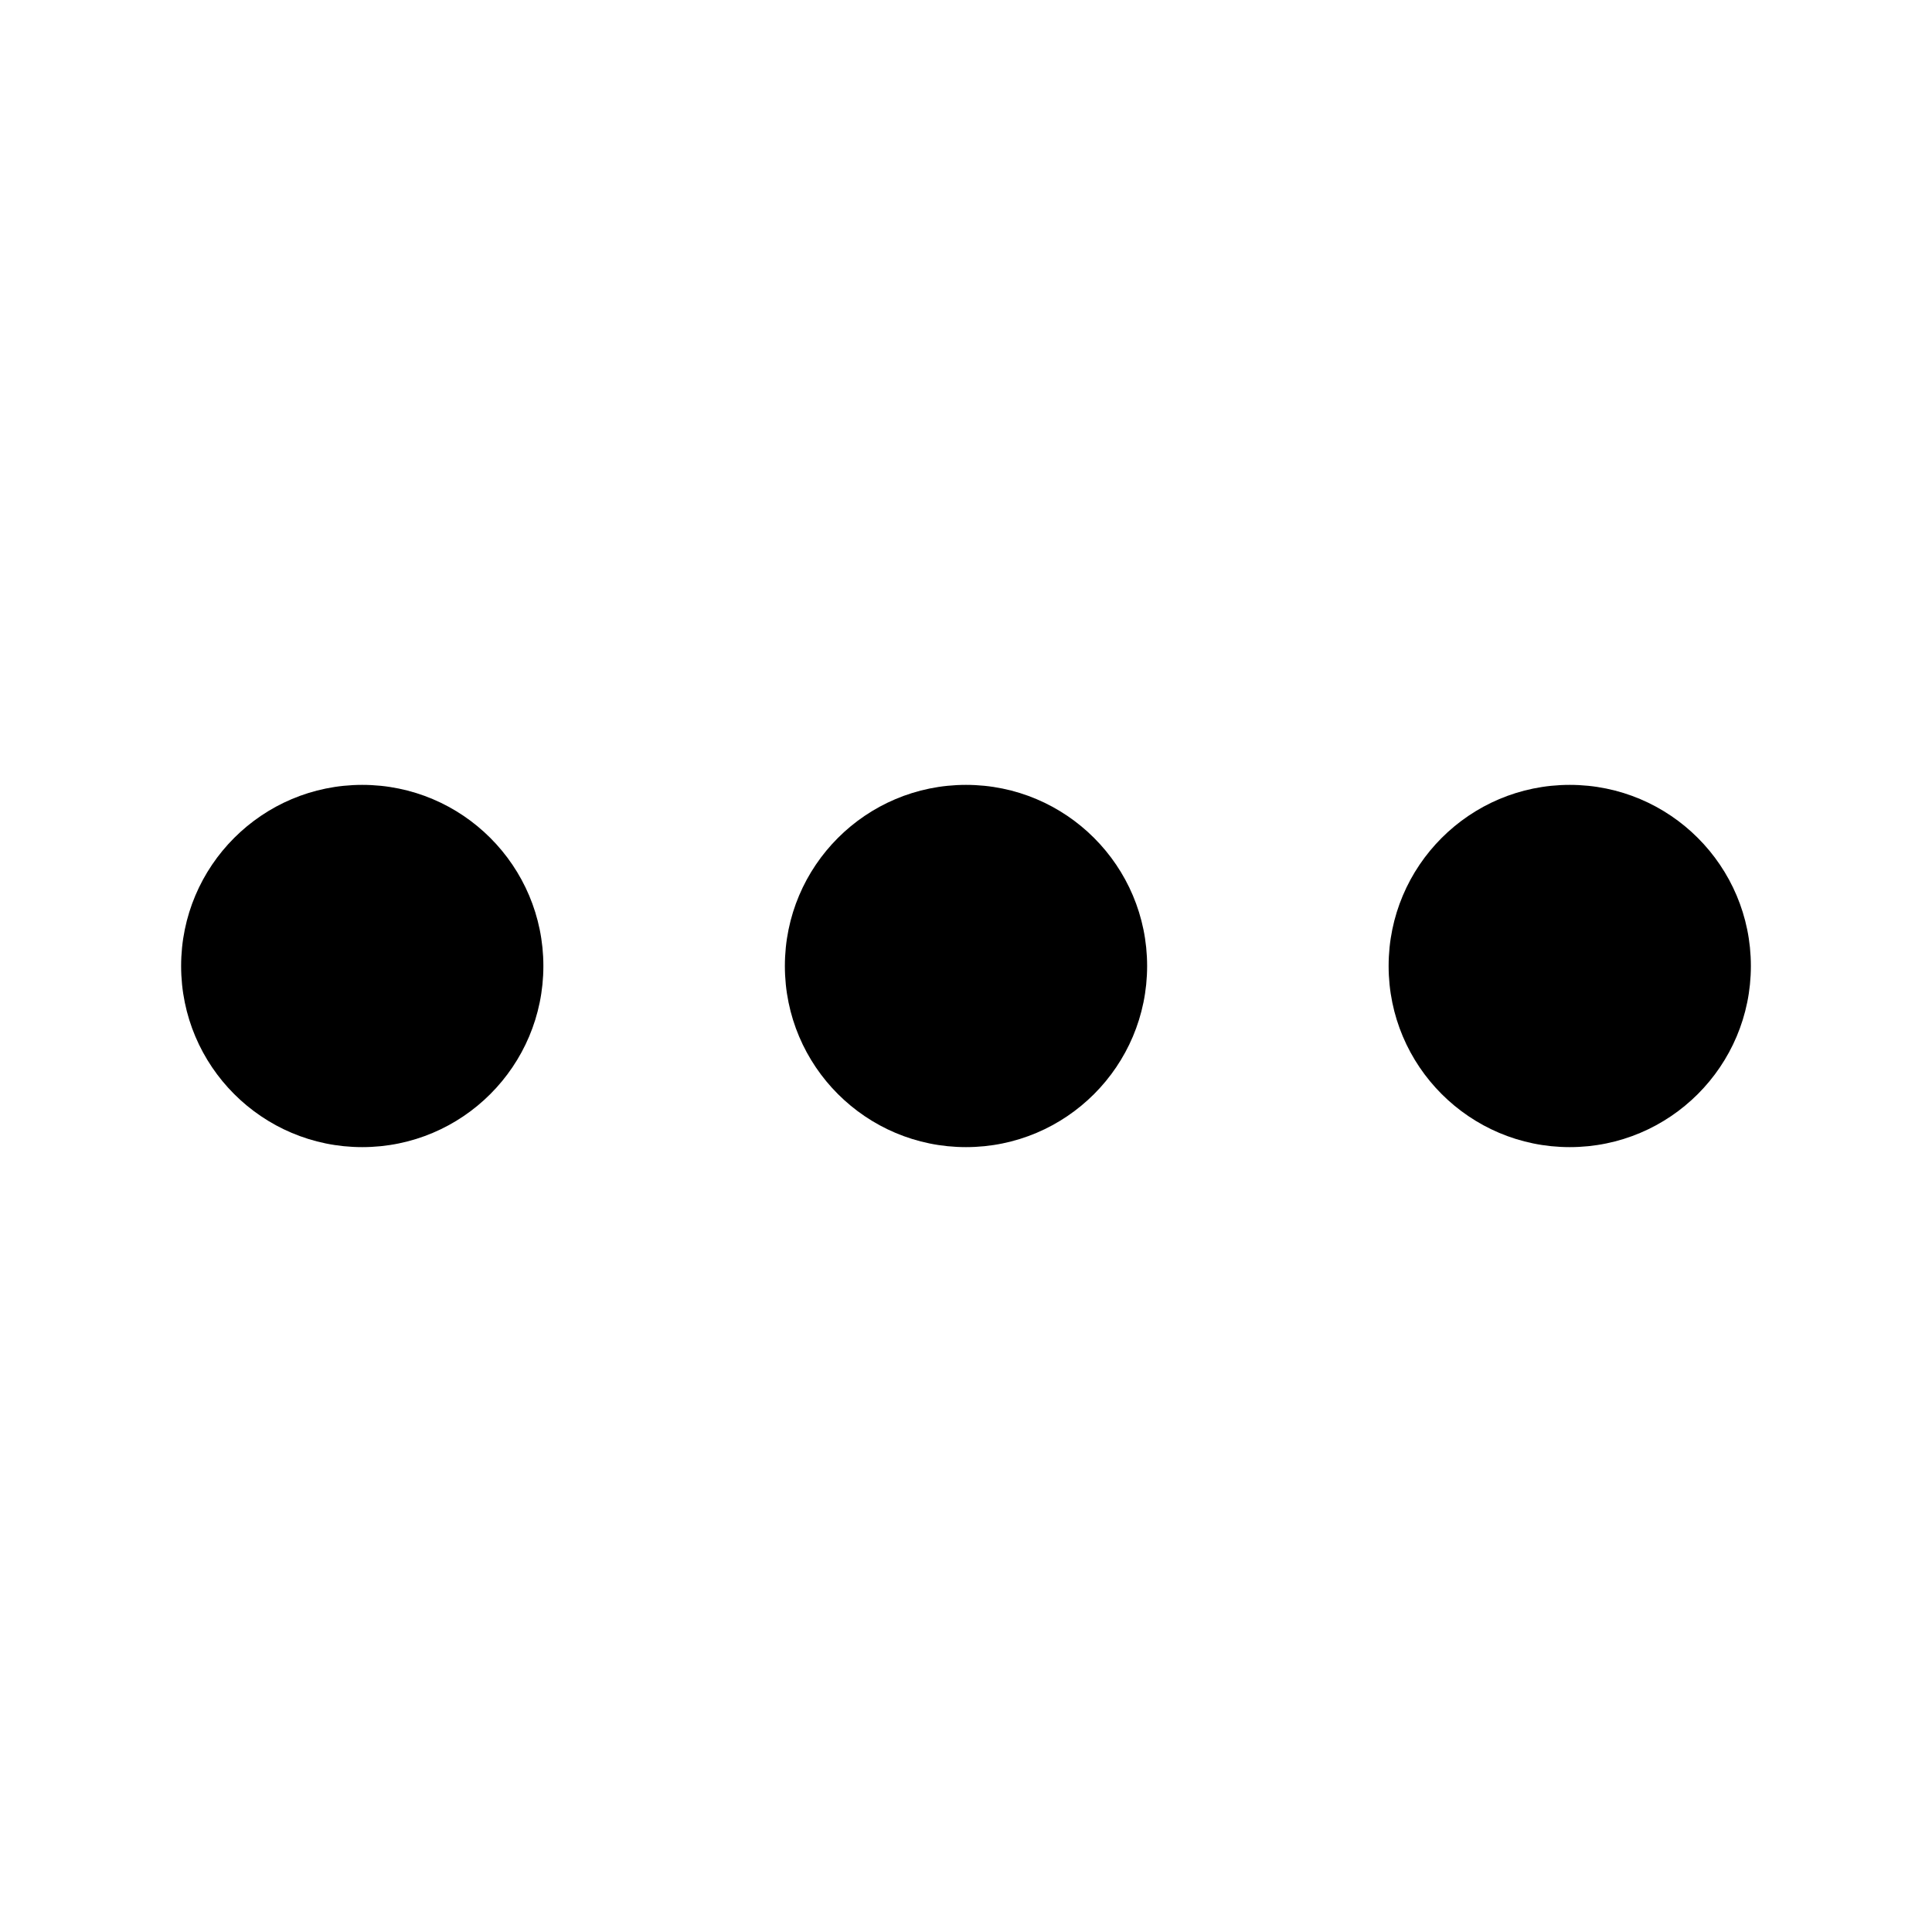
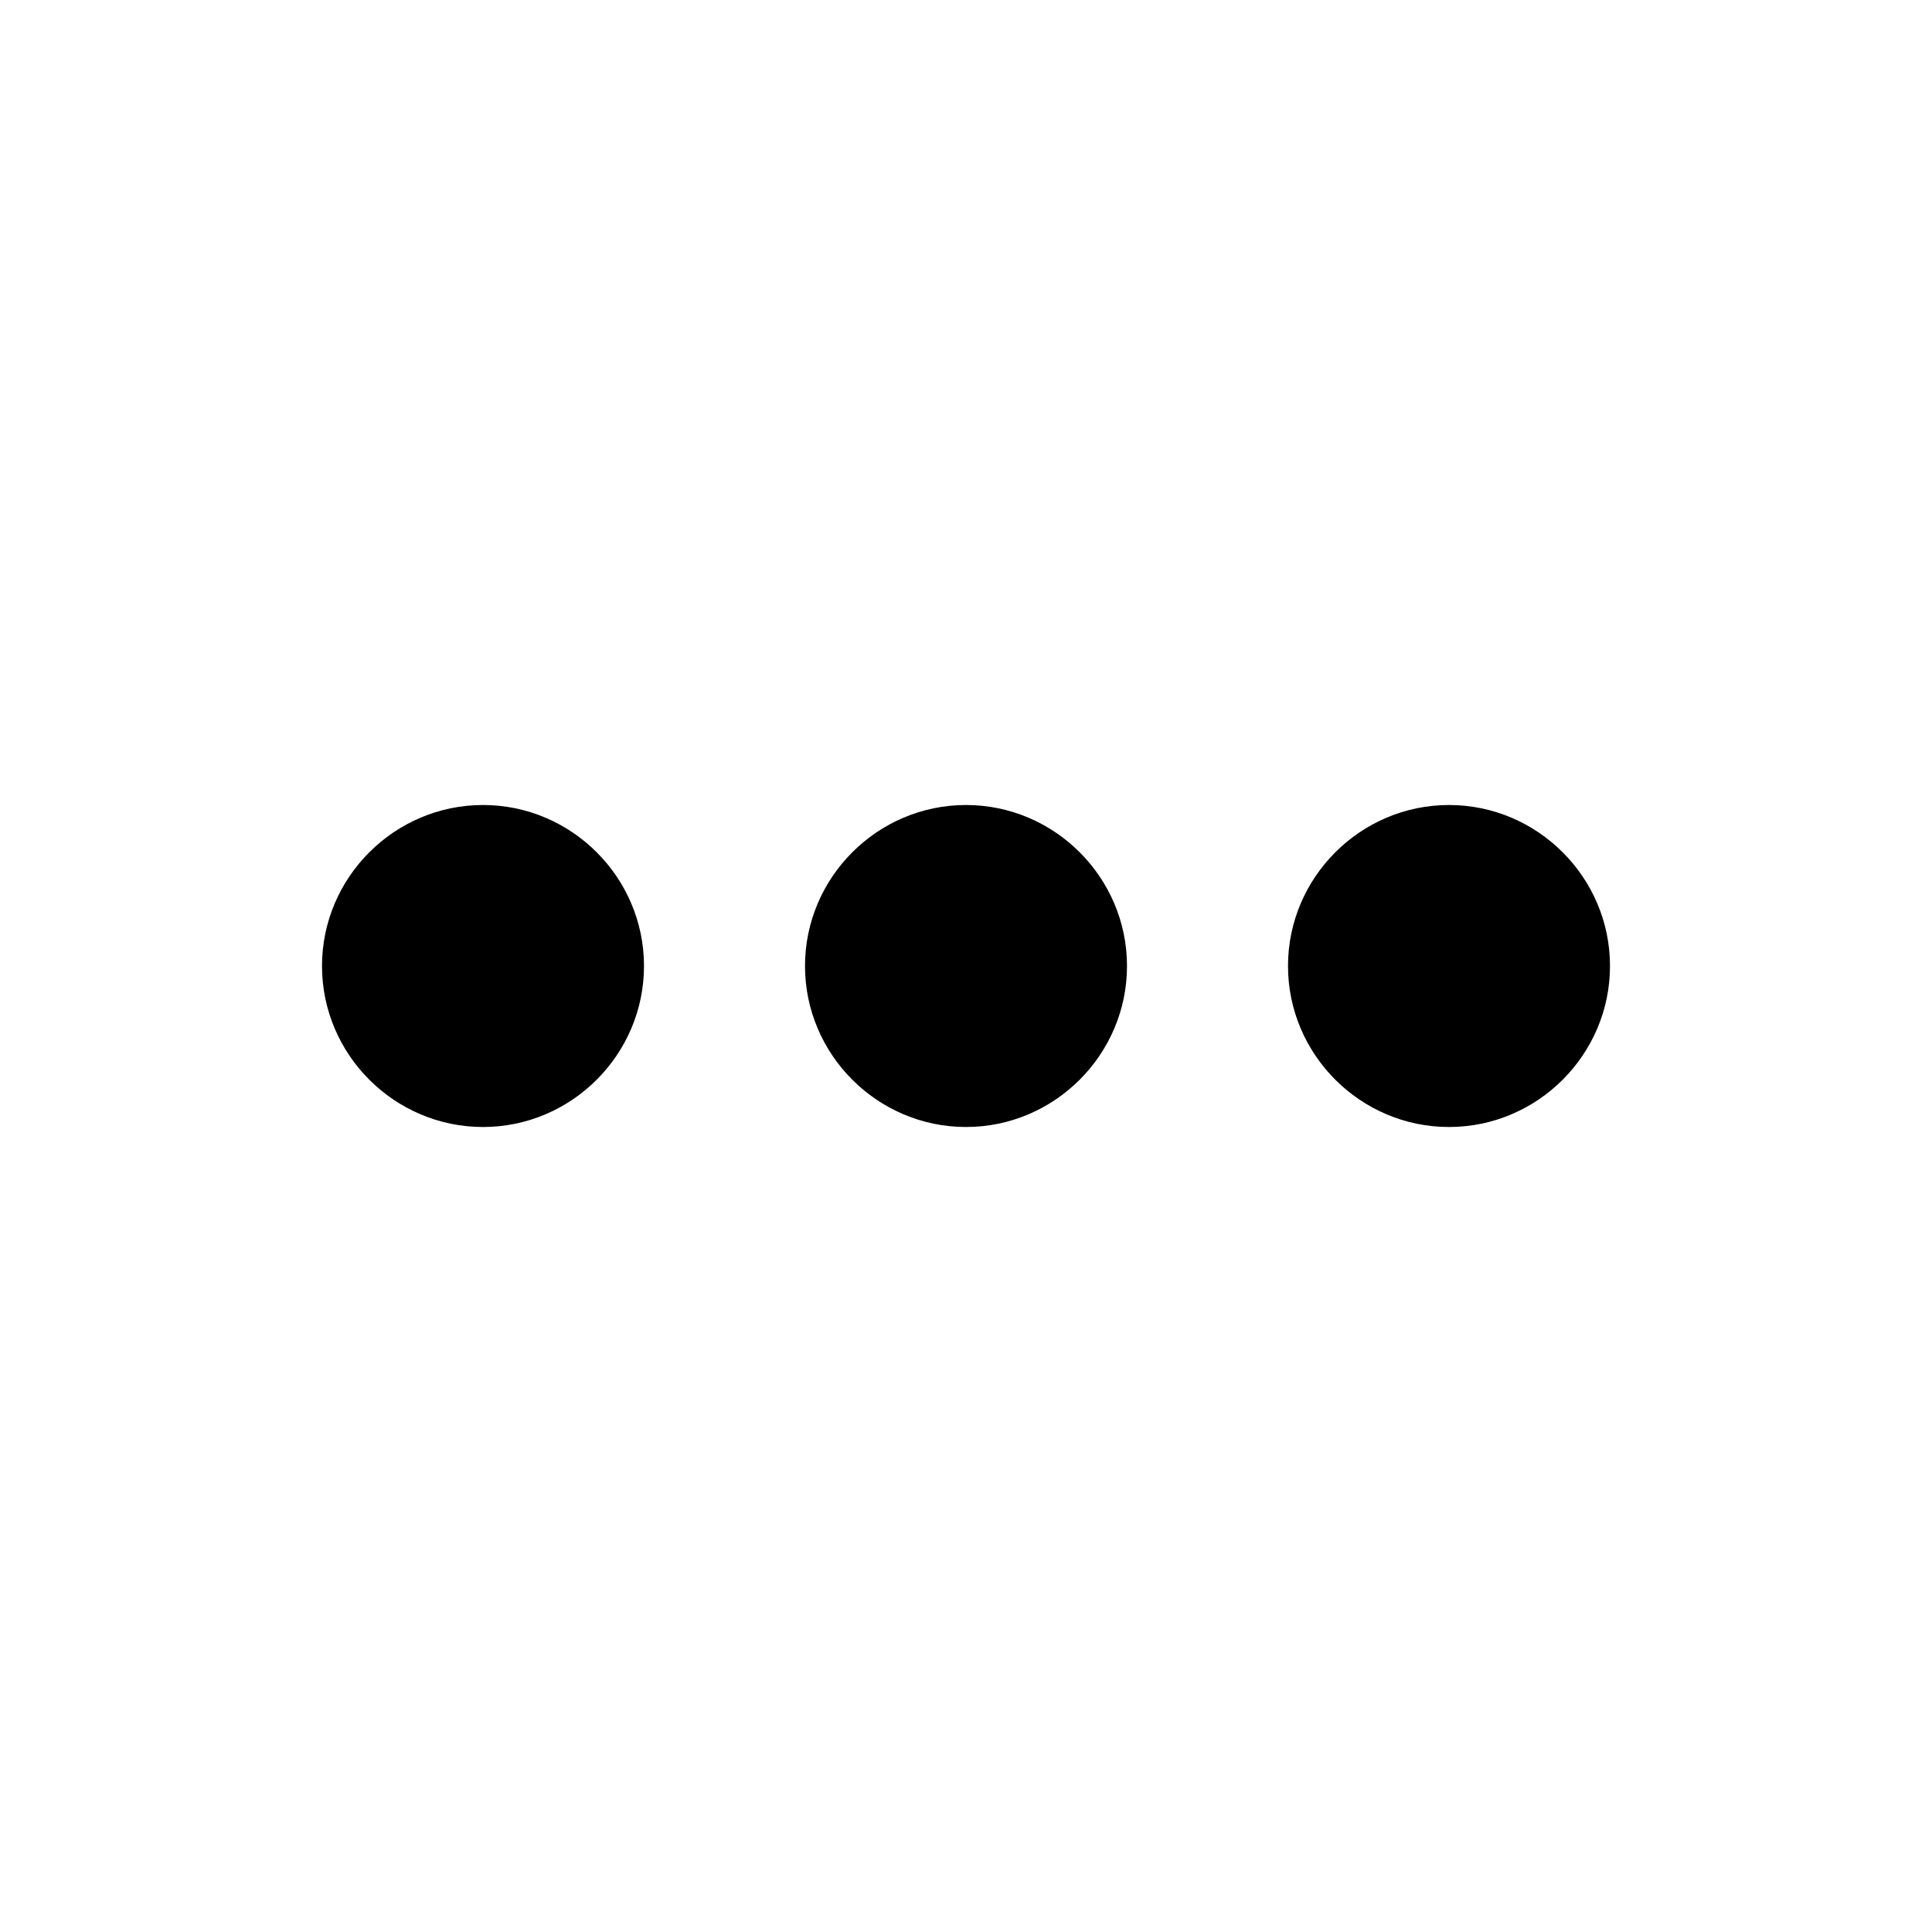
- <svg xmlns="http://www.w3.org/2000/svg" width="16" height="16" fill="currentColor" class="bi bi-three-dots" viewBox="0 0 16 16">
-   <path d="M3 9.5a1.5 1.5 0 1 1 0-3 1.5 1.5 0 0 1 0 3zm5 0a1.5 1.5 0 1 1 0-3 1.5 1.5 0 0 1 0 3zm5 0a1.5 1.5 0 1 1 0-3 1.5 1.5 0 0 1 0 3z" />
+ <svg xmlns="http://www.w3.org/2000/svg" height="24px" viewBox="0 0 24 24" width="24px" fill="#000000">
+   <path d="M0 0h24v24H0V0z" fill="none" />
+   <path d="M6 10c-1.1 0-2 .9-2 2s.9 2 2 2 2-.9 2-2-.9-2-2-2zm12 0c-1.1 0-2 .9-2 2s.9 2 2 2 2-.9 2-2-.9-2-2-2zm-6 0c-1.1 0-2 .9-2 2s.9 2 2 2 2-.9 2-2-.9-2-2-2z" />
</svg>
